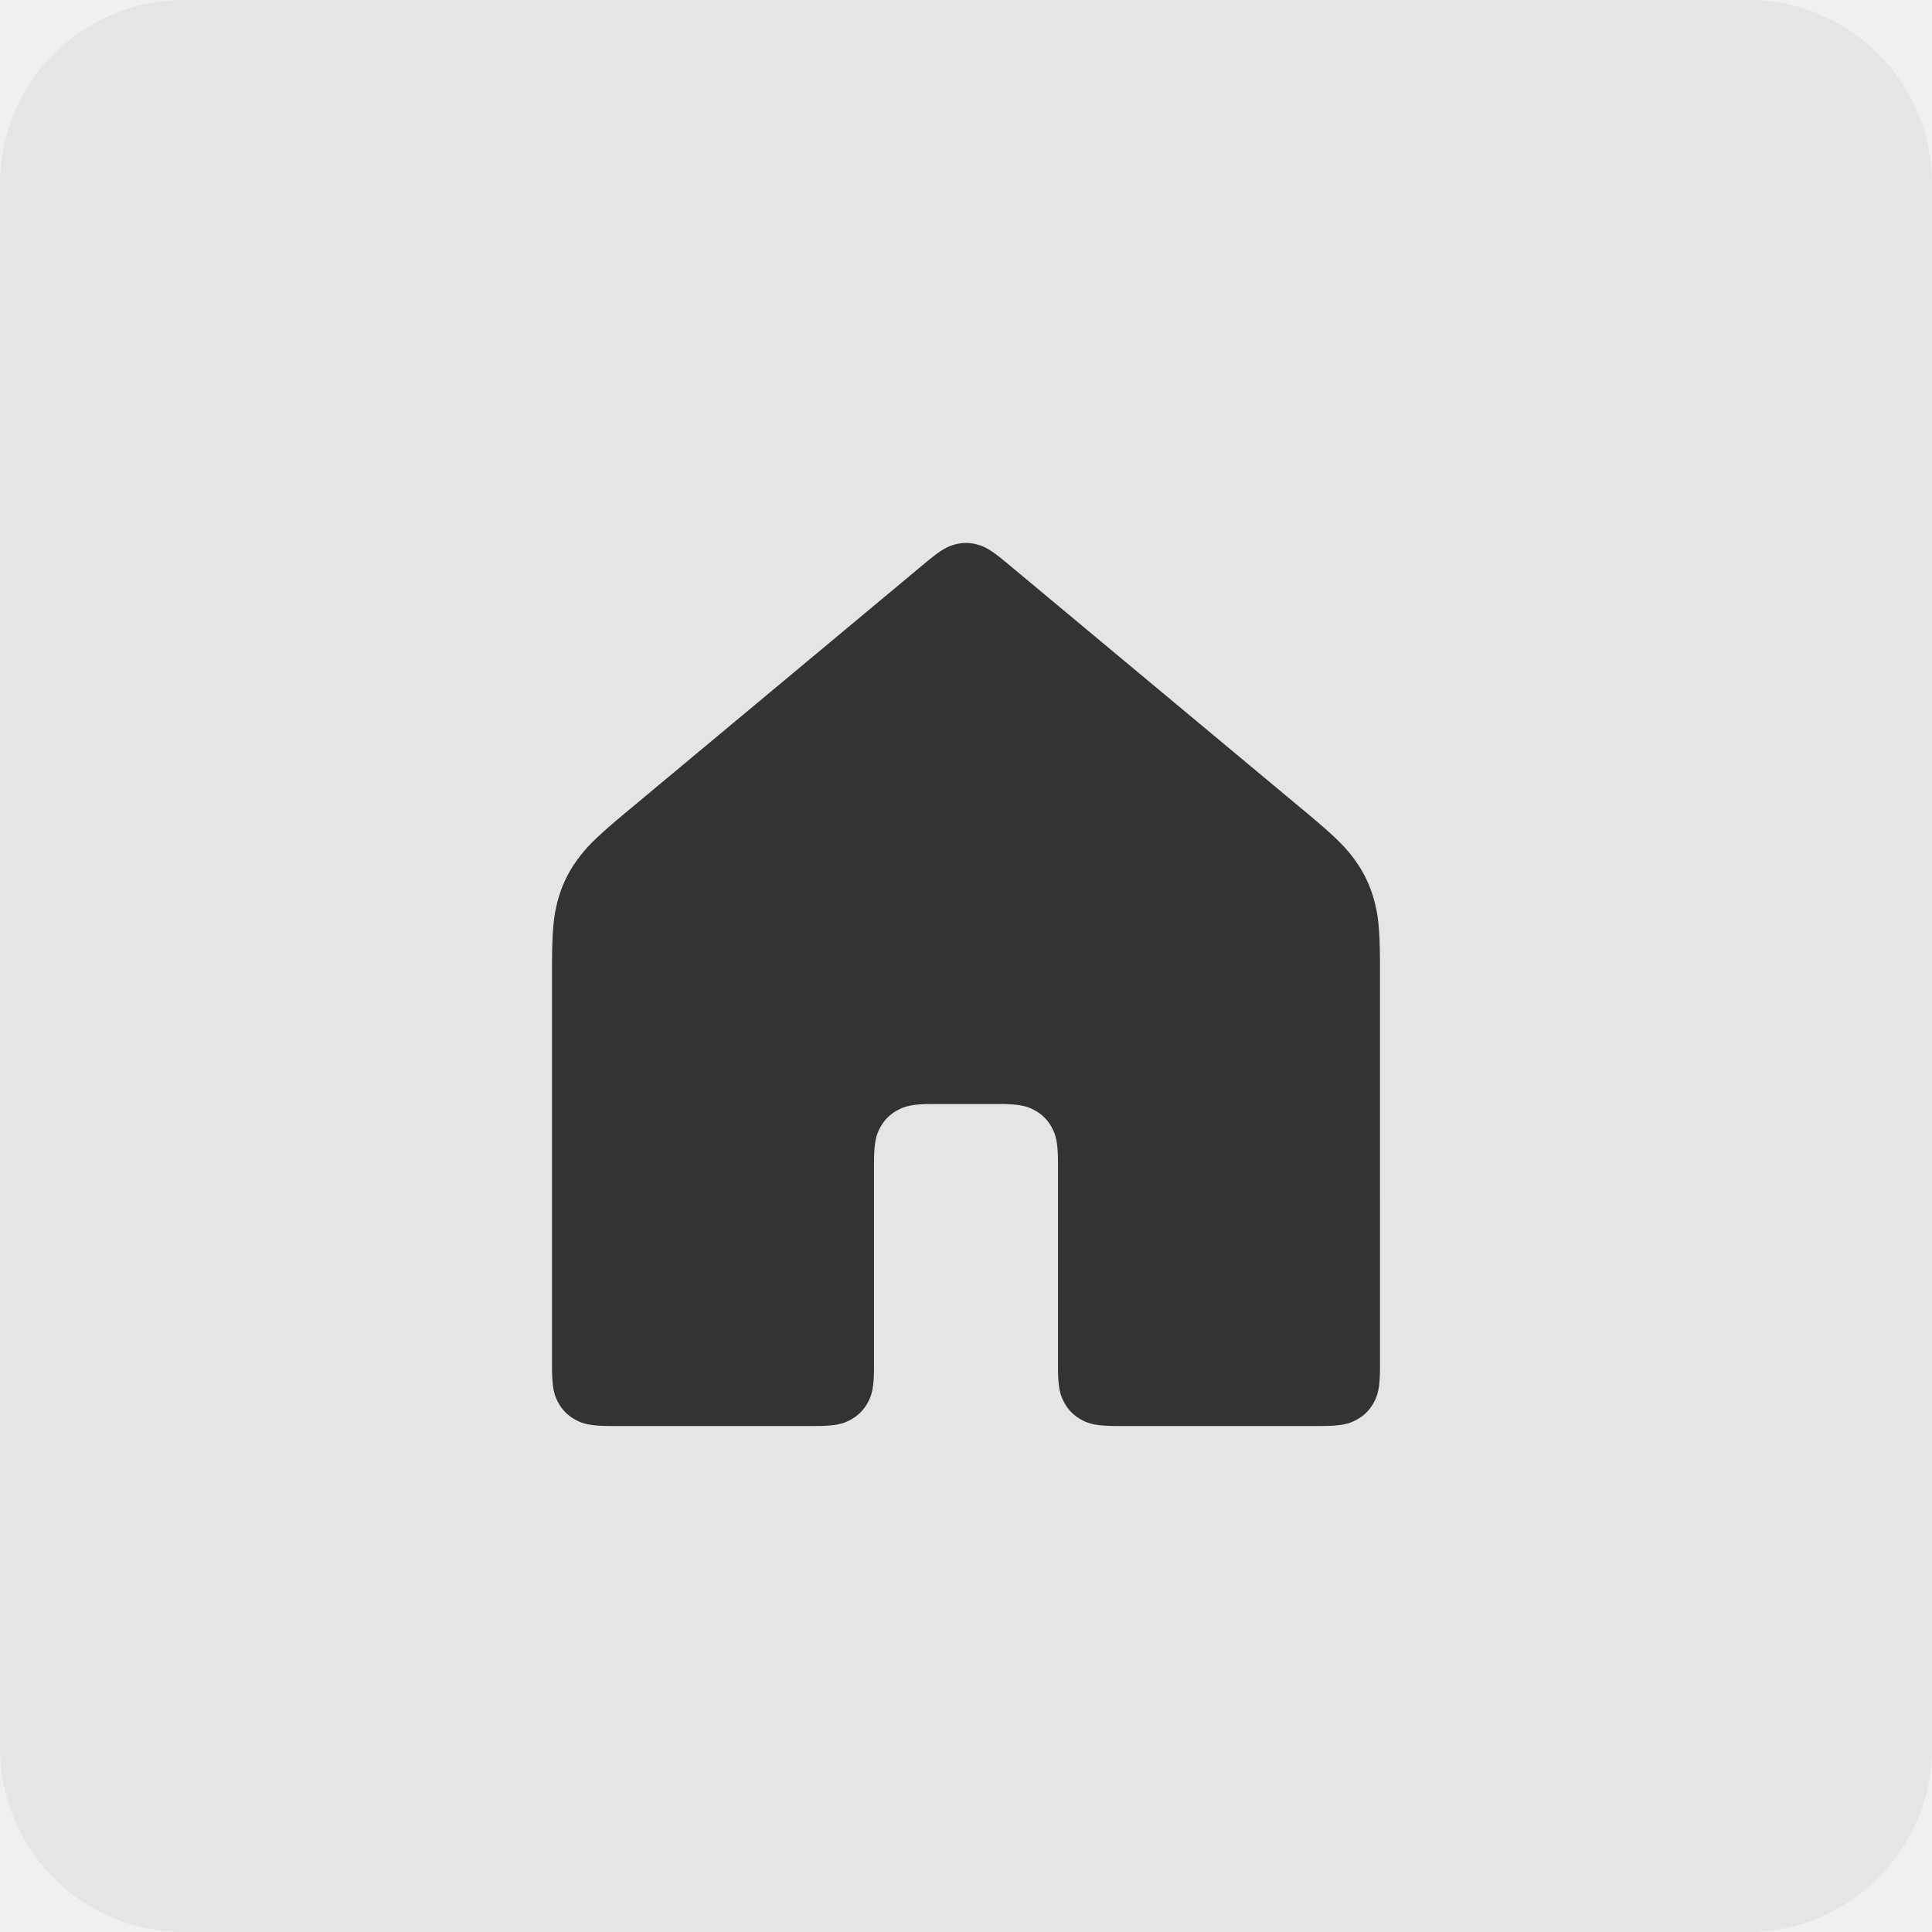
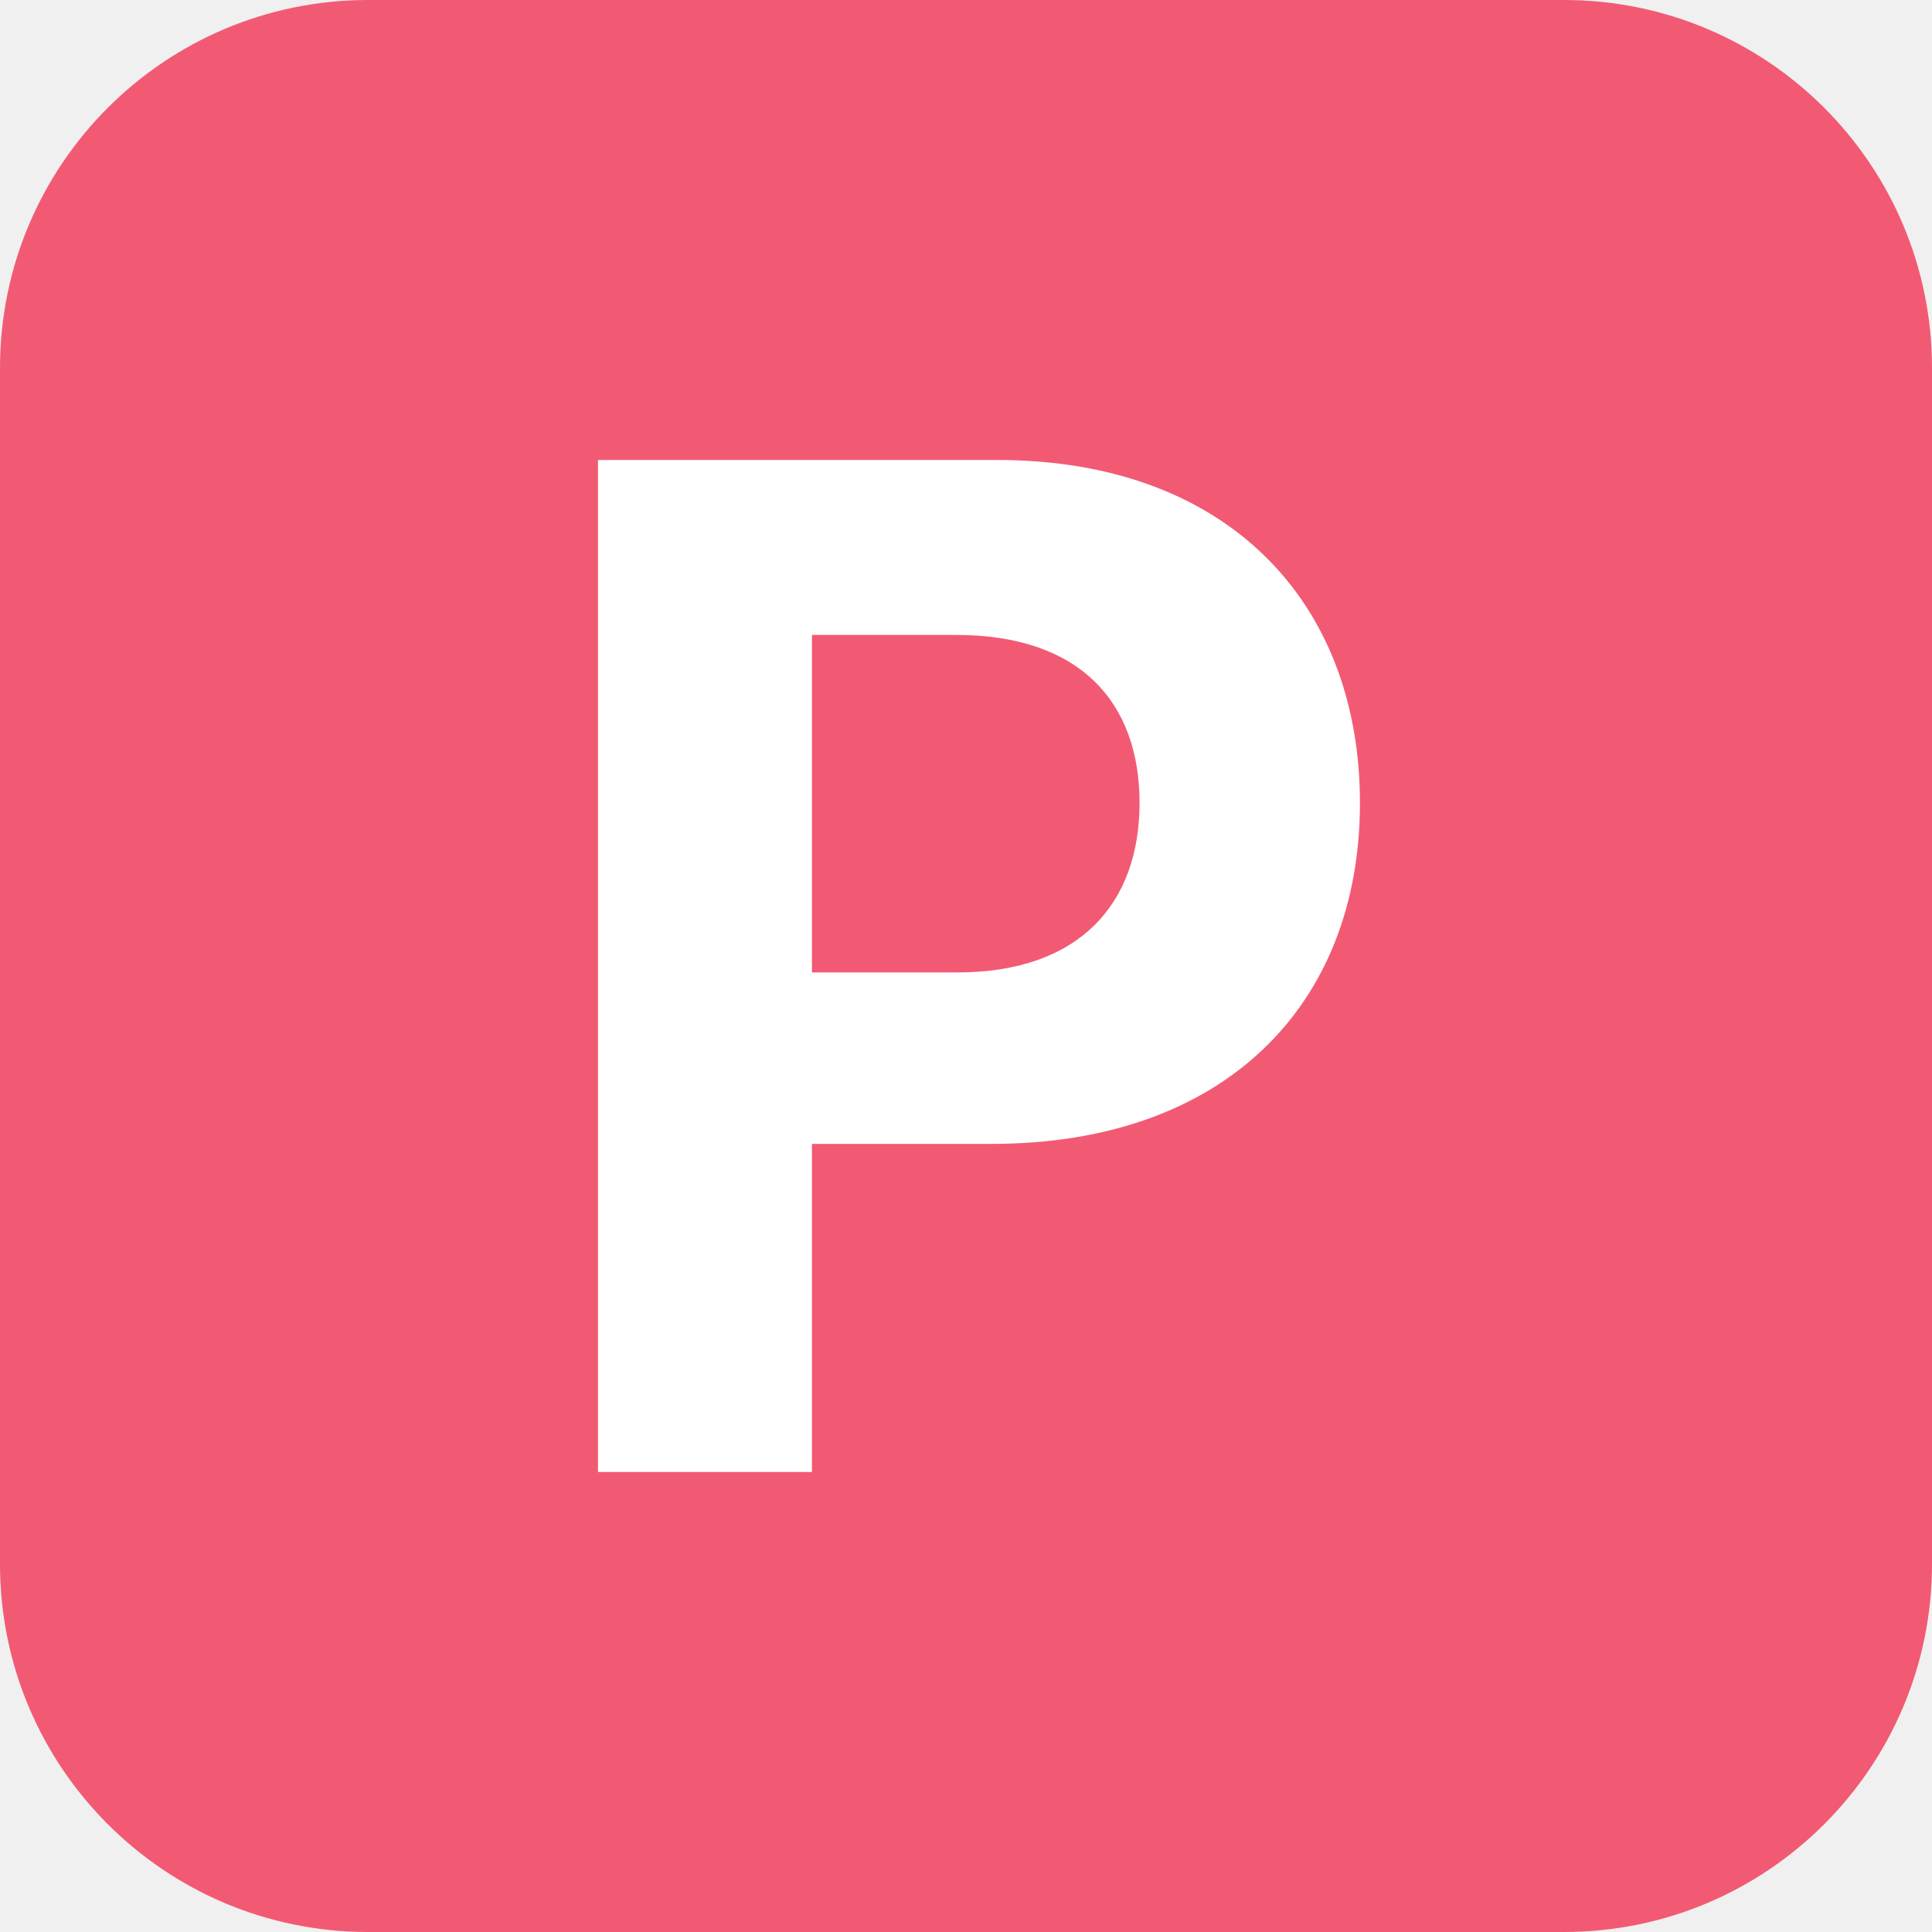
<svg xmlns="http://www.w3.org/2000/svg" width="42" height="42" viewBox="0 0 42 42" fill="none">
-   <rect width="42" height="42" rx="4" fill="black" fill-opacity="0.05" />
-   <path d="M29.999 20.848L30 29.718C30 30.164 29.954 30.326 29.866 30.488C29.779 30.651 29.651 30.779 29.488 30.866C29.326 30.954 29.164 31 28.718 31H24.282C23.836 31 23.674 30.954 23.512 30.866C23.349 30.779 23.221 30.651 23.134 30.488C23.046 30.326 23 30.164 23 29.718V25.282C23 24.836 22.954 24.674 22.866 24.512C22.779 24.349 22.651 24.221 22.488 24.134C22.326 24.046 22.164 24 21.718 24H20.282C19.836 24 19.674 24.046 19.512 24.134C19.349 24.221 19.221 24.349 19.134 24.512C19.046 24.674 19 24.836 19 25.282V29.718C19 30.164 18.954 30.326 18.866 30.488C18.779 30.651 18.651 30.779 18.488 30.866C18.326 30.954 18.164 31 17.718 31H13.282C12.836 31 12.675 30.954 12.512 30.866C12.349 30.779 12.221 30.651 12.134 30.488C12.046 30.326 12 30.164 12 29.718V21.047C12 20.21 12.036 19.916 12.121 19.593C12.206 19.27 12.339 18.985 12.533 18.713L12.633 18.58C12.807 18.36 13.037 18.136 13.572 17.69L20.157 12.202C20.465 11.946 20.599 11.88 20.759 11.836C20.919 11.792 21.081 11.792 21.241 11.836C21.401 11.88 21.535 11.946 21.843 12.202L28.428 17.69C29.07 18.225 29.273 18.441 29.467 18.713C29.661 18.985 29.794 19.27 29.879 19.593C29.957 19.89 29.994 20.161 29.999 20.848Z" fill="#333333" />
+   <rect width="42" height="42" rx="8" fill="#F25A73" />
+   <path d="M13 32H17.651V24.867H21.561C26.621 24.867 29.564 21.849 29.564 17.455C29.564 13.083 26.675 10 21.68 10H13V32ZM17.651 21.14V13.803H20.788C23.474 13.803 24.773 15.264 24.773 17.455C24.773 19.636 23.474 21.14 20.81 21.14H17.651Z" fill="white" />
</svg>
